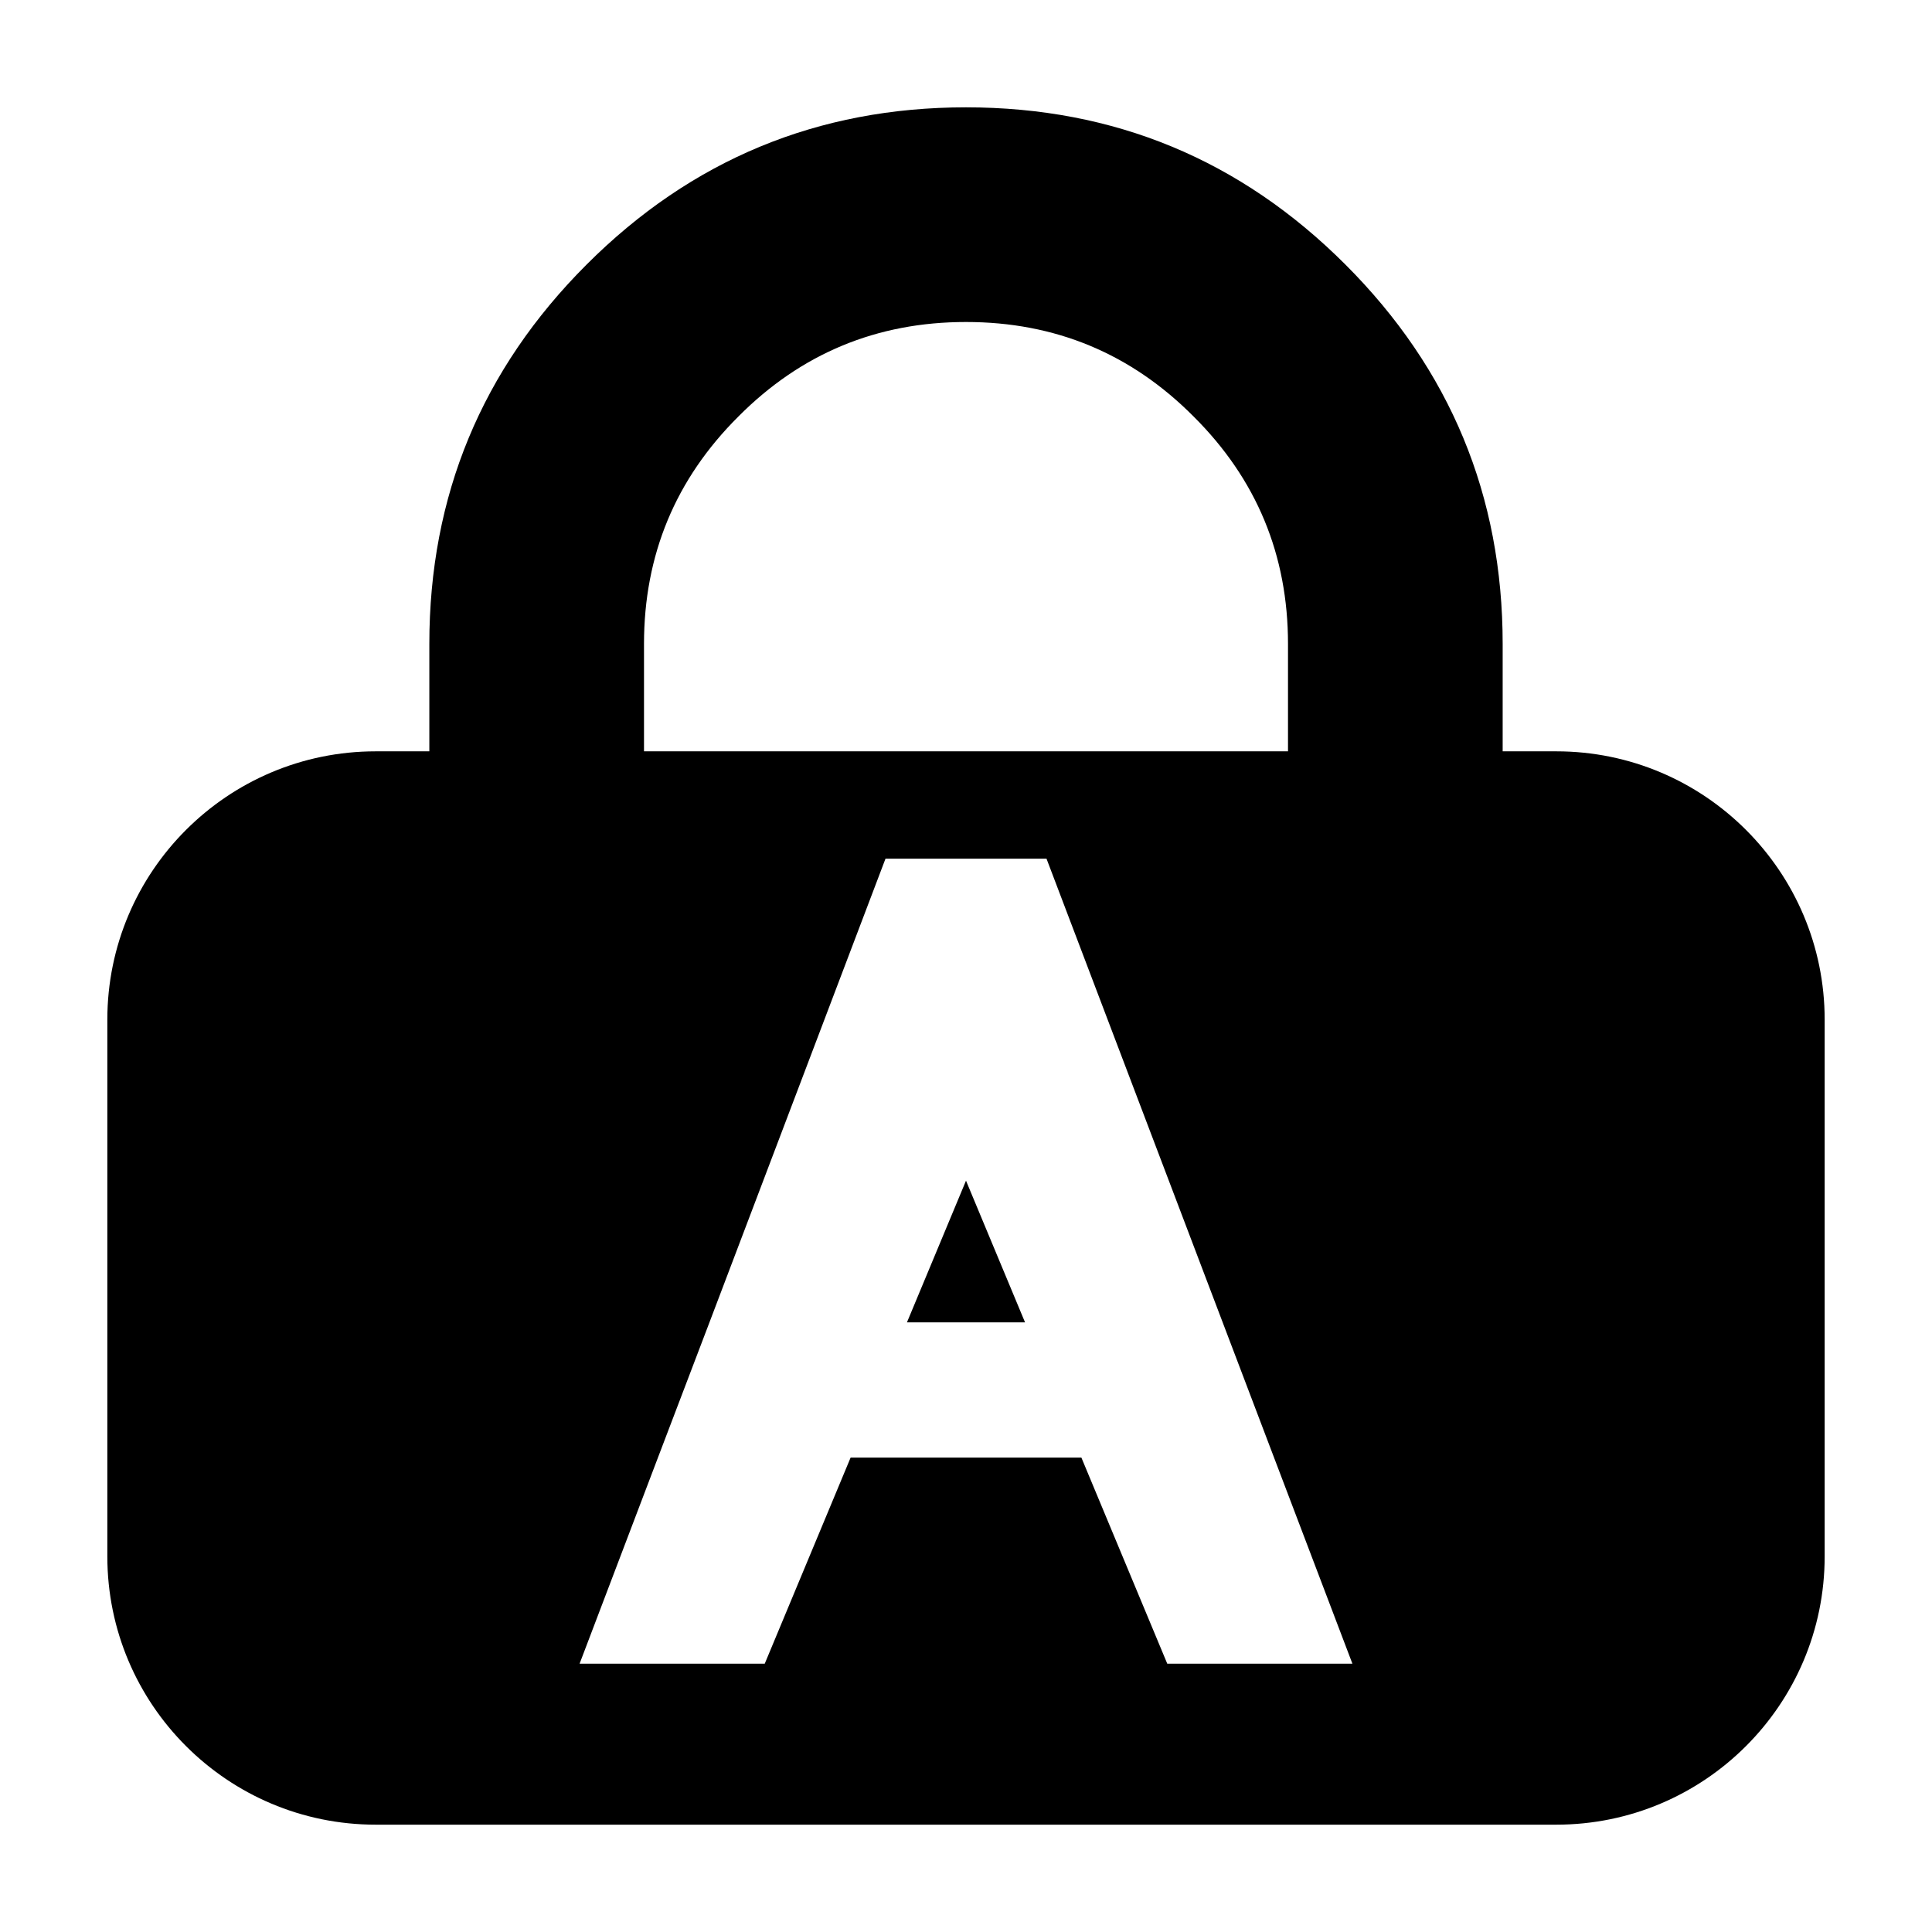
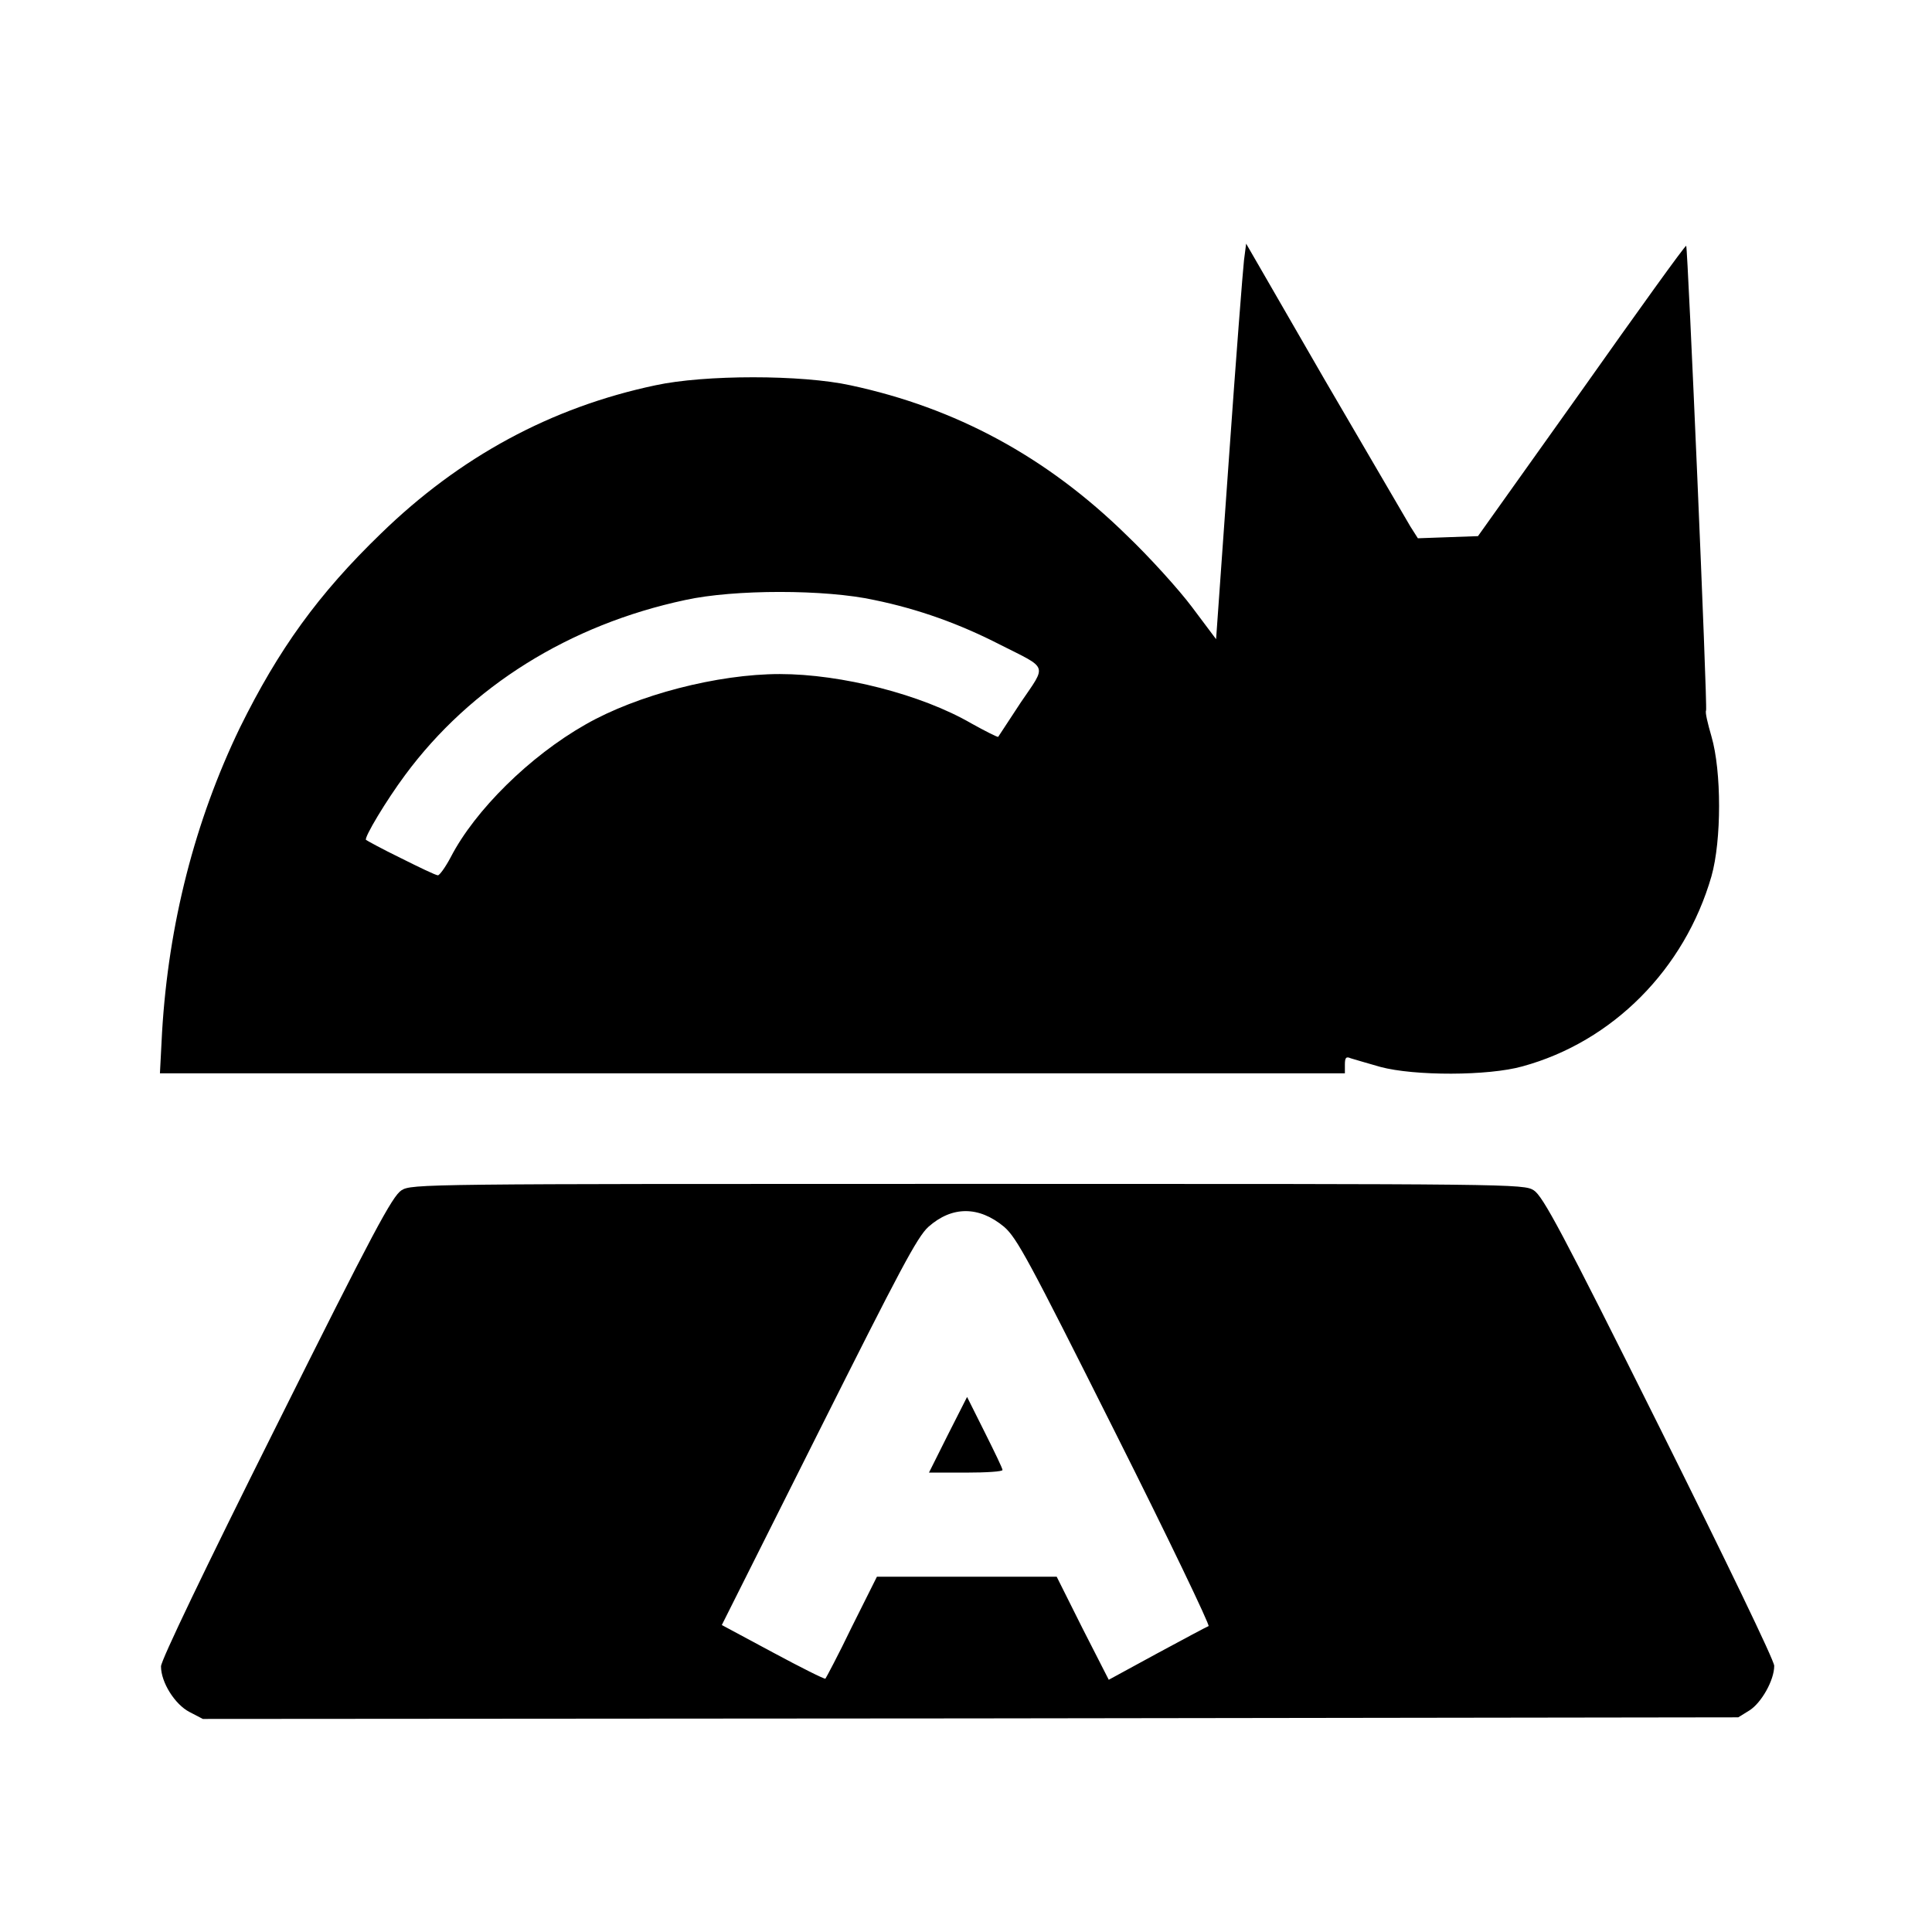
<svg xmlns="http://www.w3.org/2000/svg" viewBox="0 0 36 36" width="36" height="36" role="img" aria-labelledby="title">
-   <path fill="#000000" d="M7 14L8 14L8 12Q8 7.86 10.93 4.93Q13.86 2 18 2Q22.14 2 25.07 4.93Q28 7.86 28 12L28 14L29 14C31.76 14 34 16.24 34 19L34 29C34 31.76 31.76 34 29 34L7 34C4.24 34 2 31.76 2 29L2 19C2 16.24 4.24 14 7 14ZM16.5 16L13.22 24.64L12.26 27.16L10.8 31L14.25 31L15.85 27.16L20.15 27.16L21.75 31L25.2 31L23.74 27.16L19.5 16ZM12 14L24 14L24 12Q24 9.51 22.24 7.76Q20.49 6 18 6Q15.51 6 13.76 7.76Q12 9.51 12 12ZM19.1 24.64L16.9 24.64L18 22Z" />
+   <path fill="#000000" fill-rule="evenodd" d="M0 0H36V36H0ZM0.00 18.00L0.00 0.00L18.00 0.00L36.00 0.00L36.00 18.00L36.00 36.00L18.00 36.00L0.00 36.00L0.00 18.00ZM32.60 31.87C32.82 31.73 33.06 31.31 33.06 31.04C33.06 30.94 32.15 29.06 30.92 26.59C29.10 22.94 28.75 22.29 28.58 22.18C28.39 22.06 28.21 22.06 18.03 22.06C7.86 22.06 7.67 22.06 7.48 22.18C7.31 22.29 6.96 22.94 5.14 26.59C3.82 29.23 3.00 30.94 3.00 31.05C3.00 31.35 3.26 31.76 3.53 31.90L3.78 32.03L18.08 32.02L32.39 32.00L32.60 31.87ZM14.40 30.79L13.45 30.28L15.25 26.69C16.77 23.66 17.09 23.05 17.30 22.86C17.74 22.47 18.24 22.47 18.71 22.86C18.95 23.07 19.16 23.46 20.78 26.69C21.77 28.66 22.55 30.29 22.52 30.30C22.49 30.31 22.06 30.54 21.56 30.81L20.66 31.30L20.17 30.34L19.69 29.38L18.01 29.38L16.34 29.38L15.87 30.32C15.62 30.84 15.39 31.27 15.38 31.28C15.36 31.29 14.92 31.07 14.40 30.79ZM18.68 27.39C18.68 27.36 18.53 27.05 18.35 26.69L18.02 26.03L17.66 26.74L17.31 27.44L18.00 27.44C18.38 27.44 18.69 27.42 18.68 27.39ZM25.06 19.84C25.06 19.71 25.08 19.68 25.17 19.72C25.23 19.74 25.48 19.81 25.72 19.88C26.35 20.05 27.73 20.05 28.37 19.87C30.05 19.41 31.39 18.06 31.89 16.33C32.08 15.66 32.08 14.37 31.89 13.72C31.82 13.48 31.77 13.27 31.79 13.24C31.82 13.19 31.45 4.62 31.42 4.58C31.40 4.57 30.53 5.78 29.47 7.28L27.54 9.99L26.98 10.01L26.42 10.03L26.28 9.81C26.21 9.69 25.49 8.46 24.68 7.07L23.22 4.54L23.18 4.85C23.16 5.02 23.03 6.68 22.90 8.53L22.66 11.91L22.21 11.31C21.97 10.99 21.42 10.38 20.99 9.97C19.50 8.51 17.81 7.60 15.85 7.18C14.94 6.98 13.13 6.98 12.21 7.18C10.27 7.59 8.57 8.51 7.10 9.94C5.93 11.07 5.19 12.10 4.47 13.56C3.63 15.30 3.14 17.22 3.02 19.23L2.98 20.00L14.02 20.00L25.06 20.00L25.06 19.84ZM7.47 15.99C7.12 15.82 6.83 15.66 6.82 15.65C6.78 15.61 7.20 14.91 7.55 14.44C8.77 12.79 10.61 11.64 12.77 11.18C13.68 10.98 15.38 10.98 16.29 11.18C17.12 11.35 17.89 11.63 18.63 12.01C19.54 12.47 19.51 12.37 19.02 13.09C18.79 13.44 18.60 13.73 18.60 13.73C18.59 13.74 18.37 13.63 18.10 13.48C17.17 12.94 15.68 12.56 14.53 12.56C13.37 12.56 11.87 12.95 10.91 13.50C9.87 14.09 8.85 15.10 8.40 15.97C8.30 16.16 8.19 16.31 8.16 16.31C8.12 16.31 7.81 16.16 7.47 15.99Z" />
</svg>
